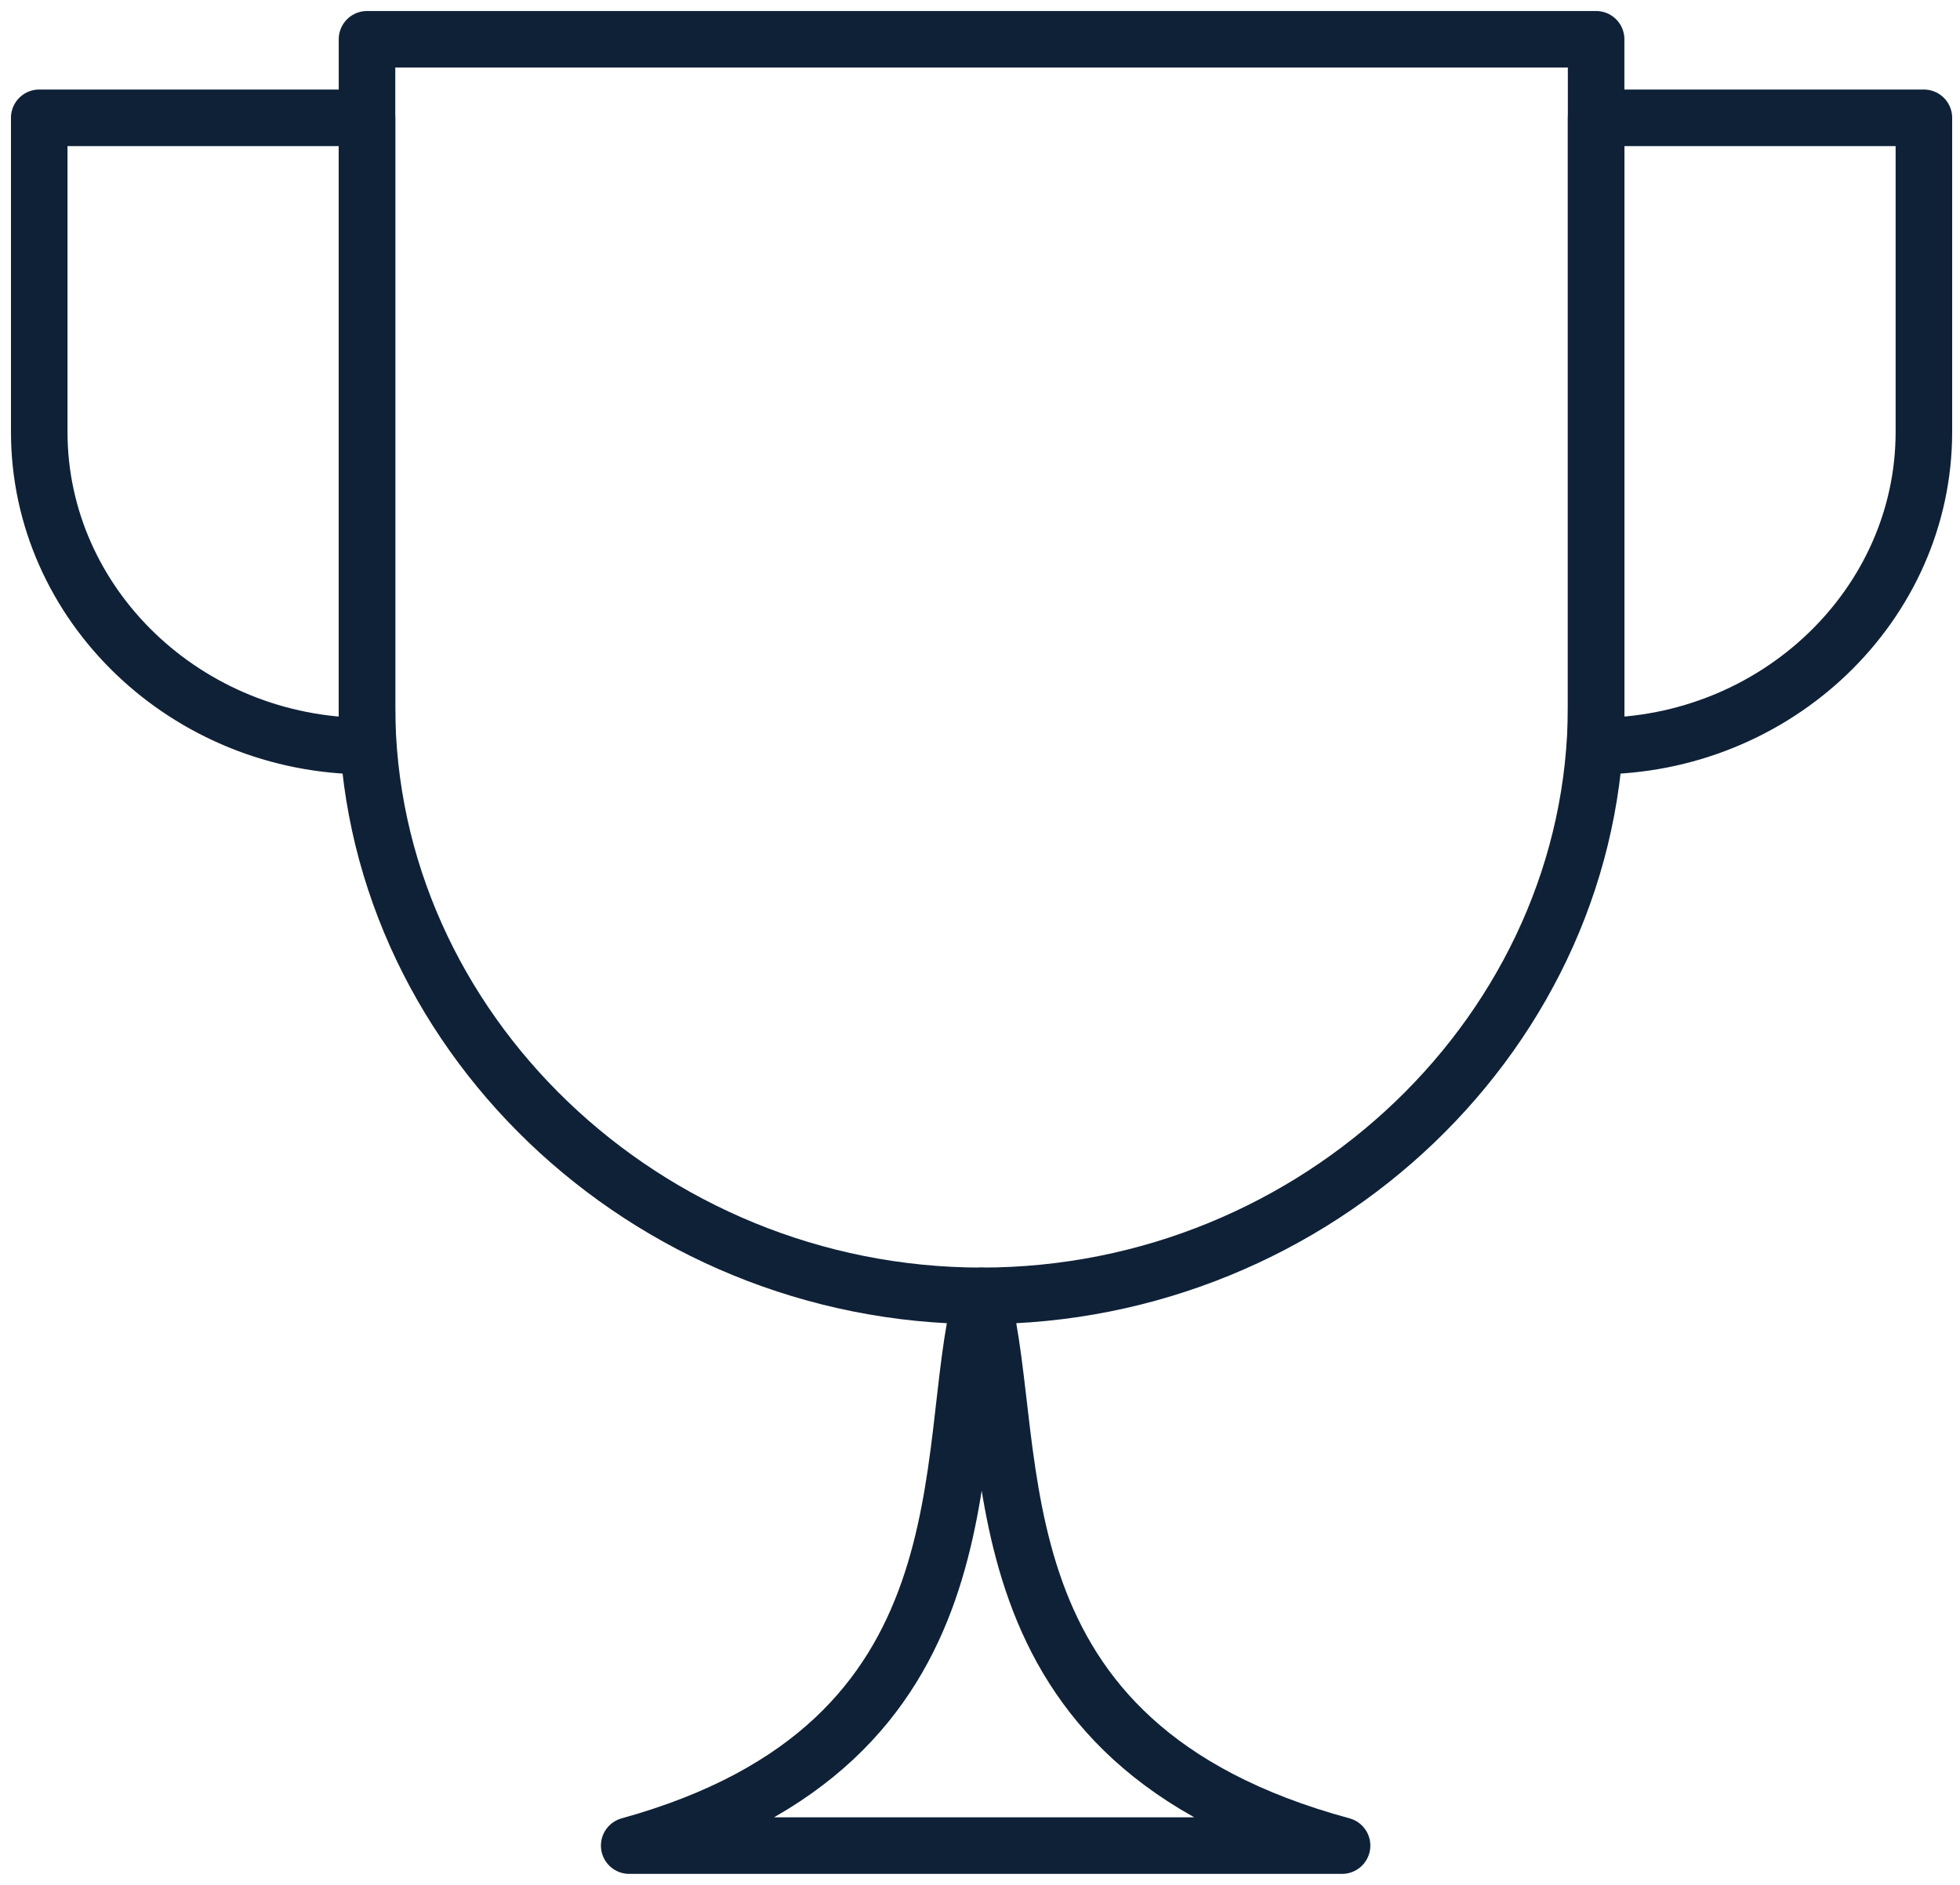
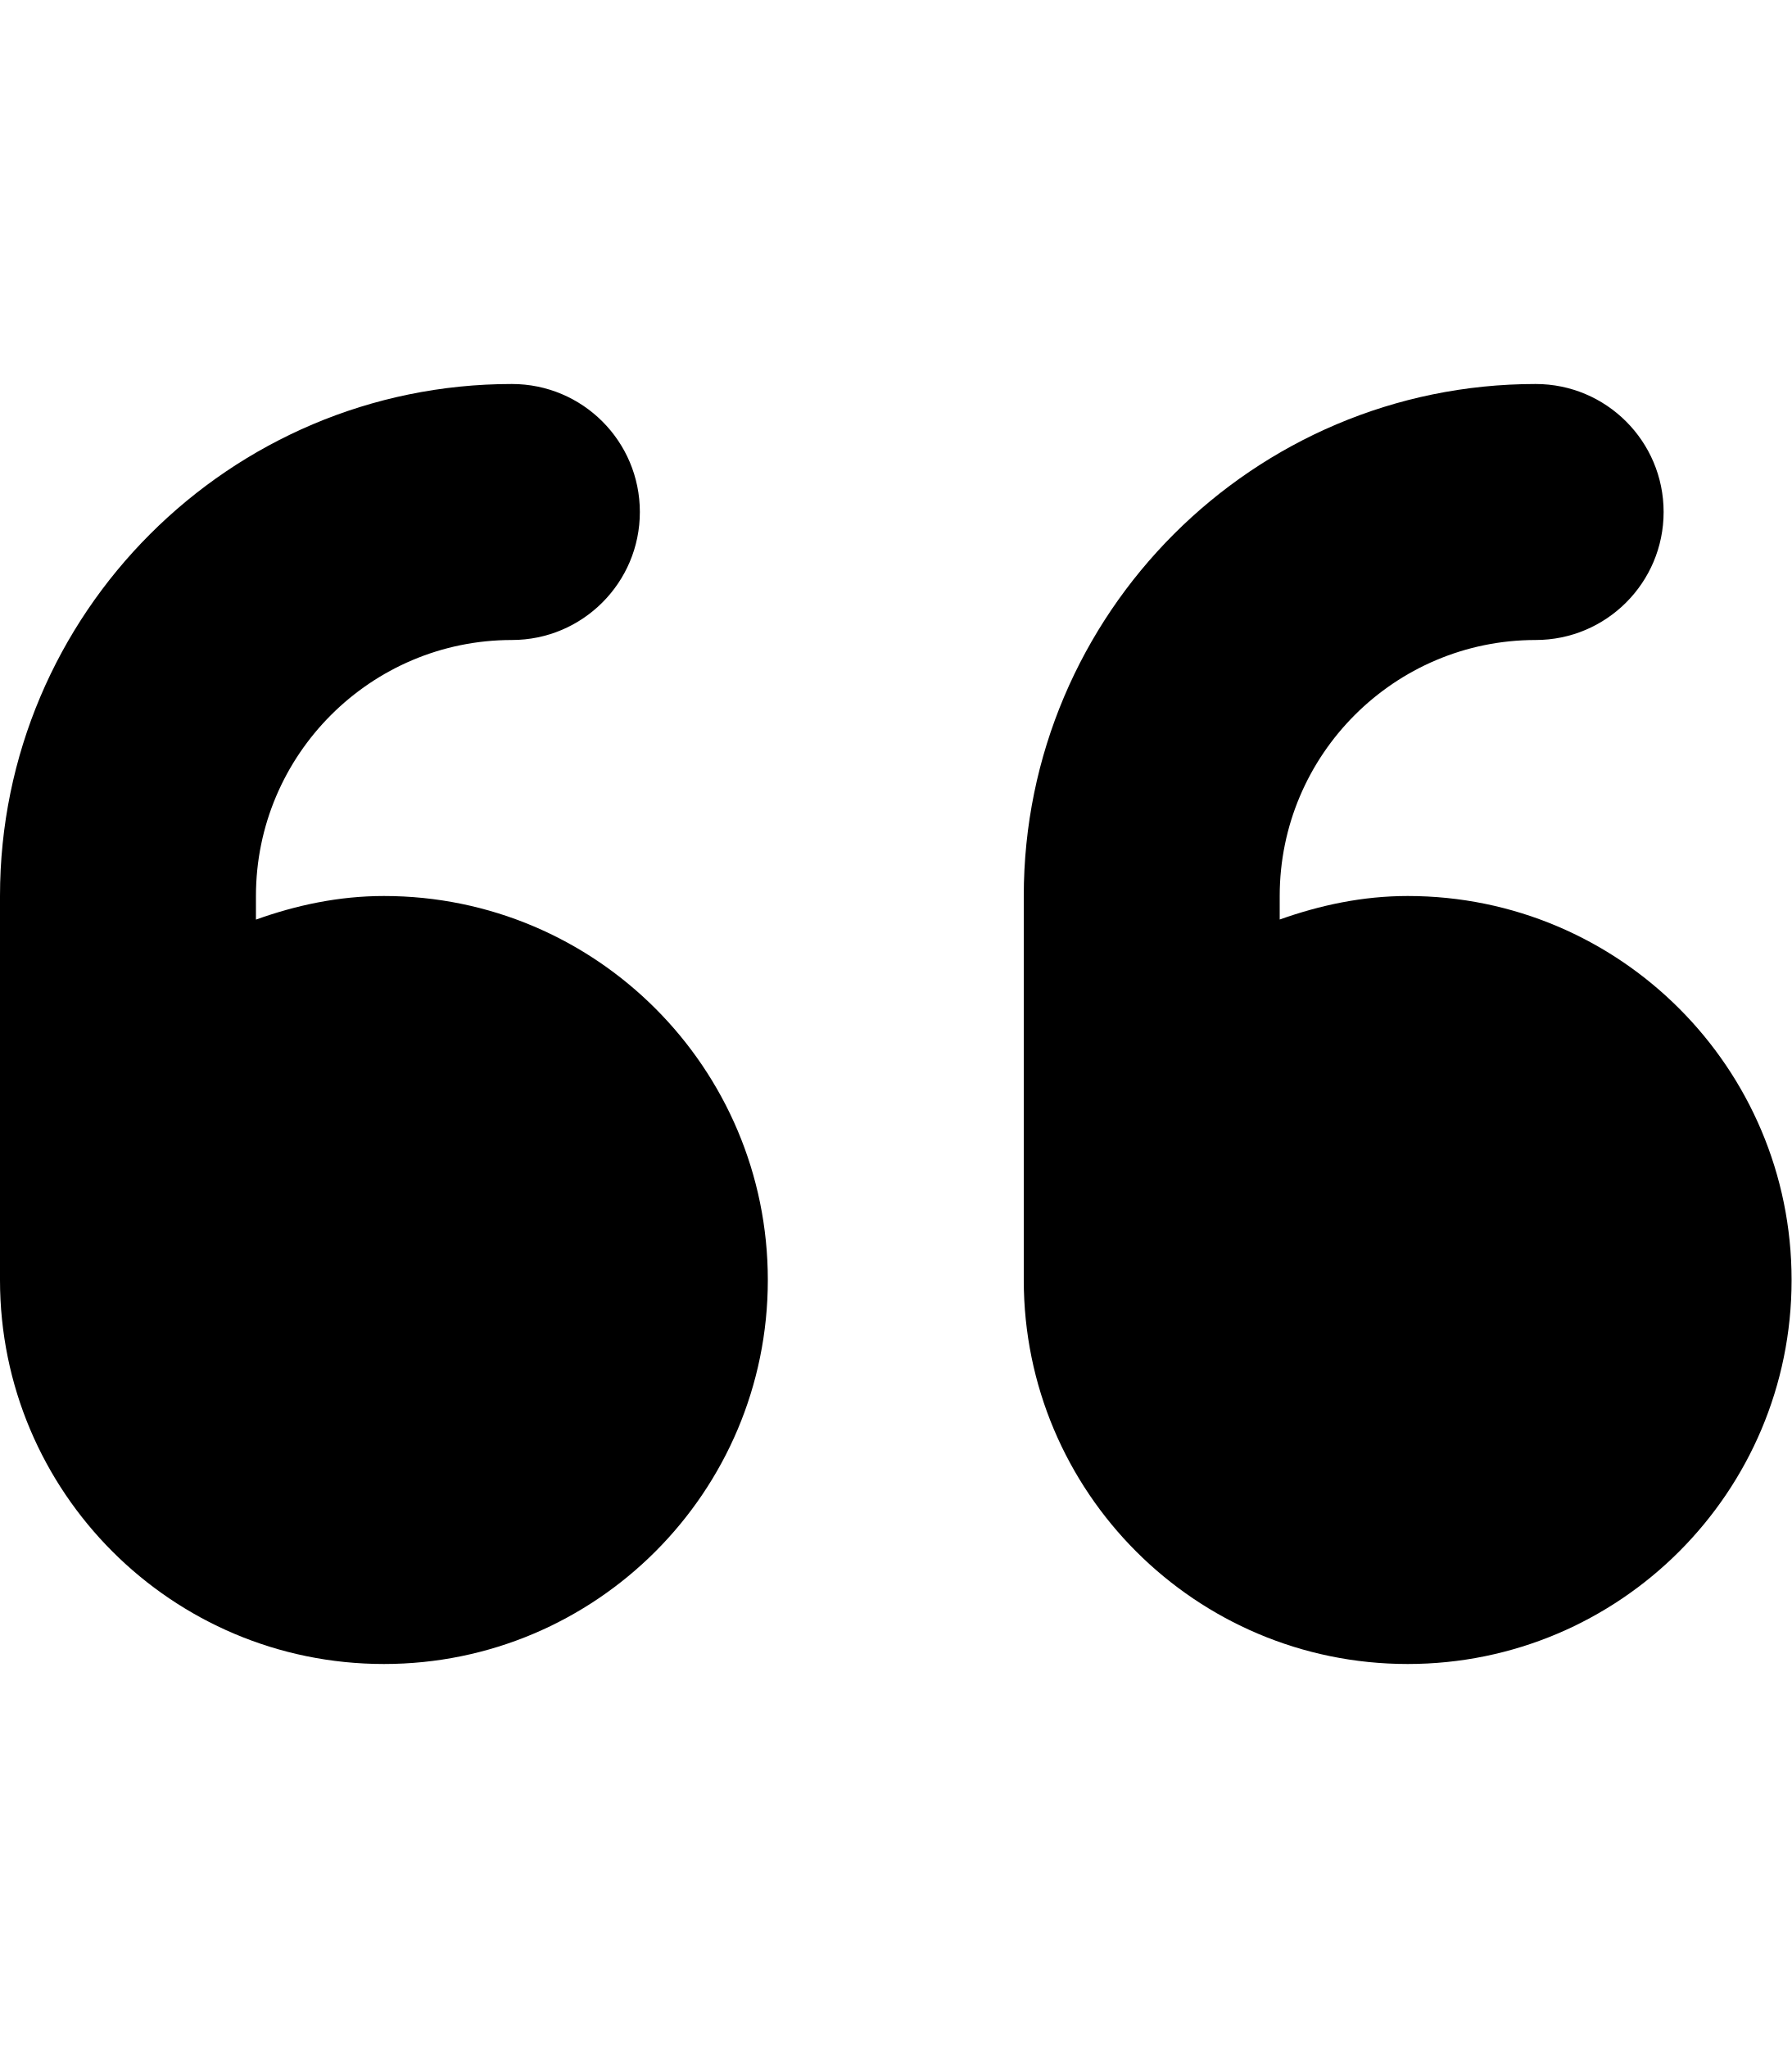
- <svg xmlns="http://www.w3.org/2000/svg" width="52" height="50" viewBox="0 0 52 50" fill="none">
-   <path d="M26.042 34.375C17.129 34.375 9.737 27.292 9.737 18.75V1.042H42.346V18.75C42.346 27.292 34.955 34.375 26.042 34.375Z" stroke="#0F2137" stroke-width="1.5" stroke-miterlimit="10" stroke-linecap="round" stroke-linejoin="round" />
-   <path d="M26.041 34.375C24.954 38.542 26.476 46.25 16.693 48.958C22.997 48.958 29.302 48.958 35.606 48.958C25.606 46.25 27.128 38.542 26.041 34.375Z" stroke="#0F2137" stroke-width="1.5" stroke-miterlimit="10" stroke-linecap="round" stroke-linejoin="round" />
-   <path d="M42.346 19.792V3.125H51.042V11.458C51.042 16.042 47.129 19.792 42.346 19.792Z" stroke="#0F2137" stroke-width="1.5" stroke-miterlimit="10" stroke-linecap="round" stroke-linejoin="round" />
-   <path d="M9.737 19.792V3.125H1.041V11.458C1.041 16.042 4.954 19.792 9.737 19.792Z" stroke="#0F2137" stroke-width="1.5" stroke-miterlimit="10" stroke-linecap="round" stroke-linejoin="round" />
+ <svg xmlns="http://www.w3.org/2000/svg" viewBox="0 0 448 512">
+   <path d="M96 224C84.72 224 74.05 226.3 64 229.9V224c0-35.3 28.7-64 64-64c17.67 0 32-14.33 32-32S145.7 96 128 96C57.42 96 0 153.4 0 224v96c0 53.02 42.98 96 96 96s96-42.98 96-96S149 224 96 224zM352 224c-11.28 0-21.95 2.305-32 5.879V224c0-35.3 28.7-64 64-64c17.67 0 32-14.33 32-32s-14.33-32-32-32c-70.58 0-128 57.42-128 128v96c0 53.02 42.98 96 96 96s96-42.98 96-96S405 224 352 224z" />
</svg>
